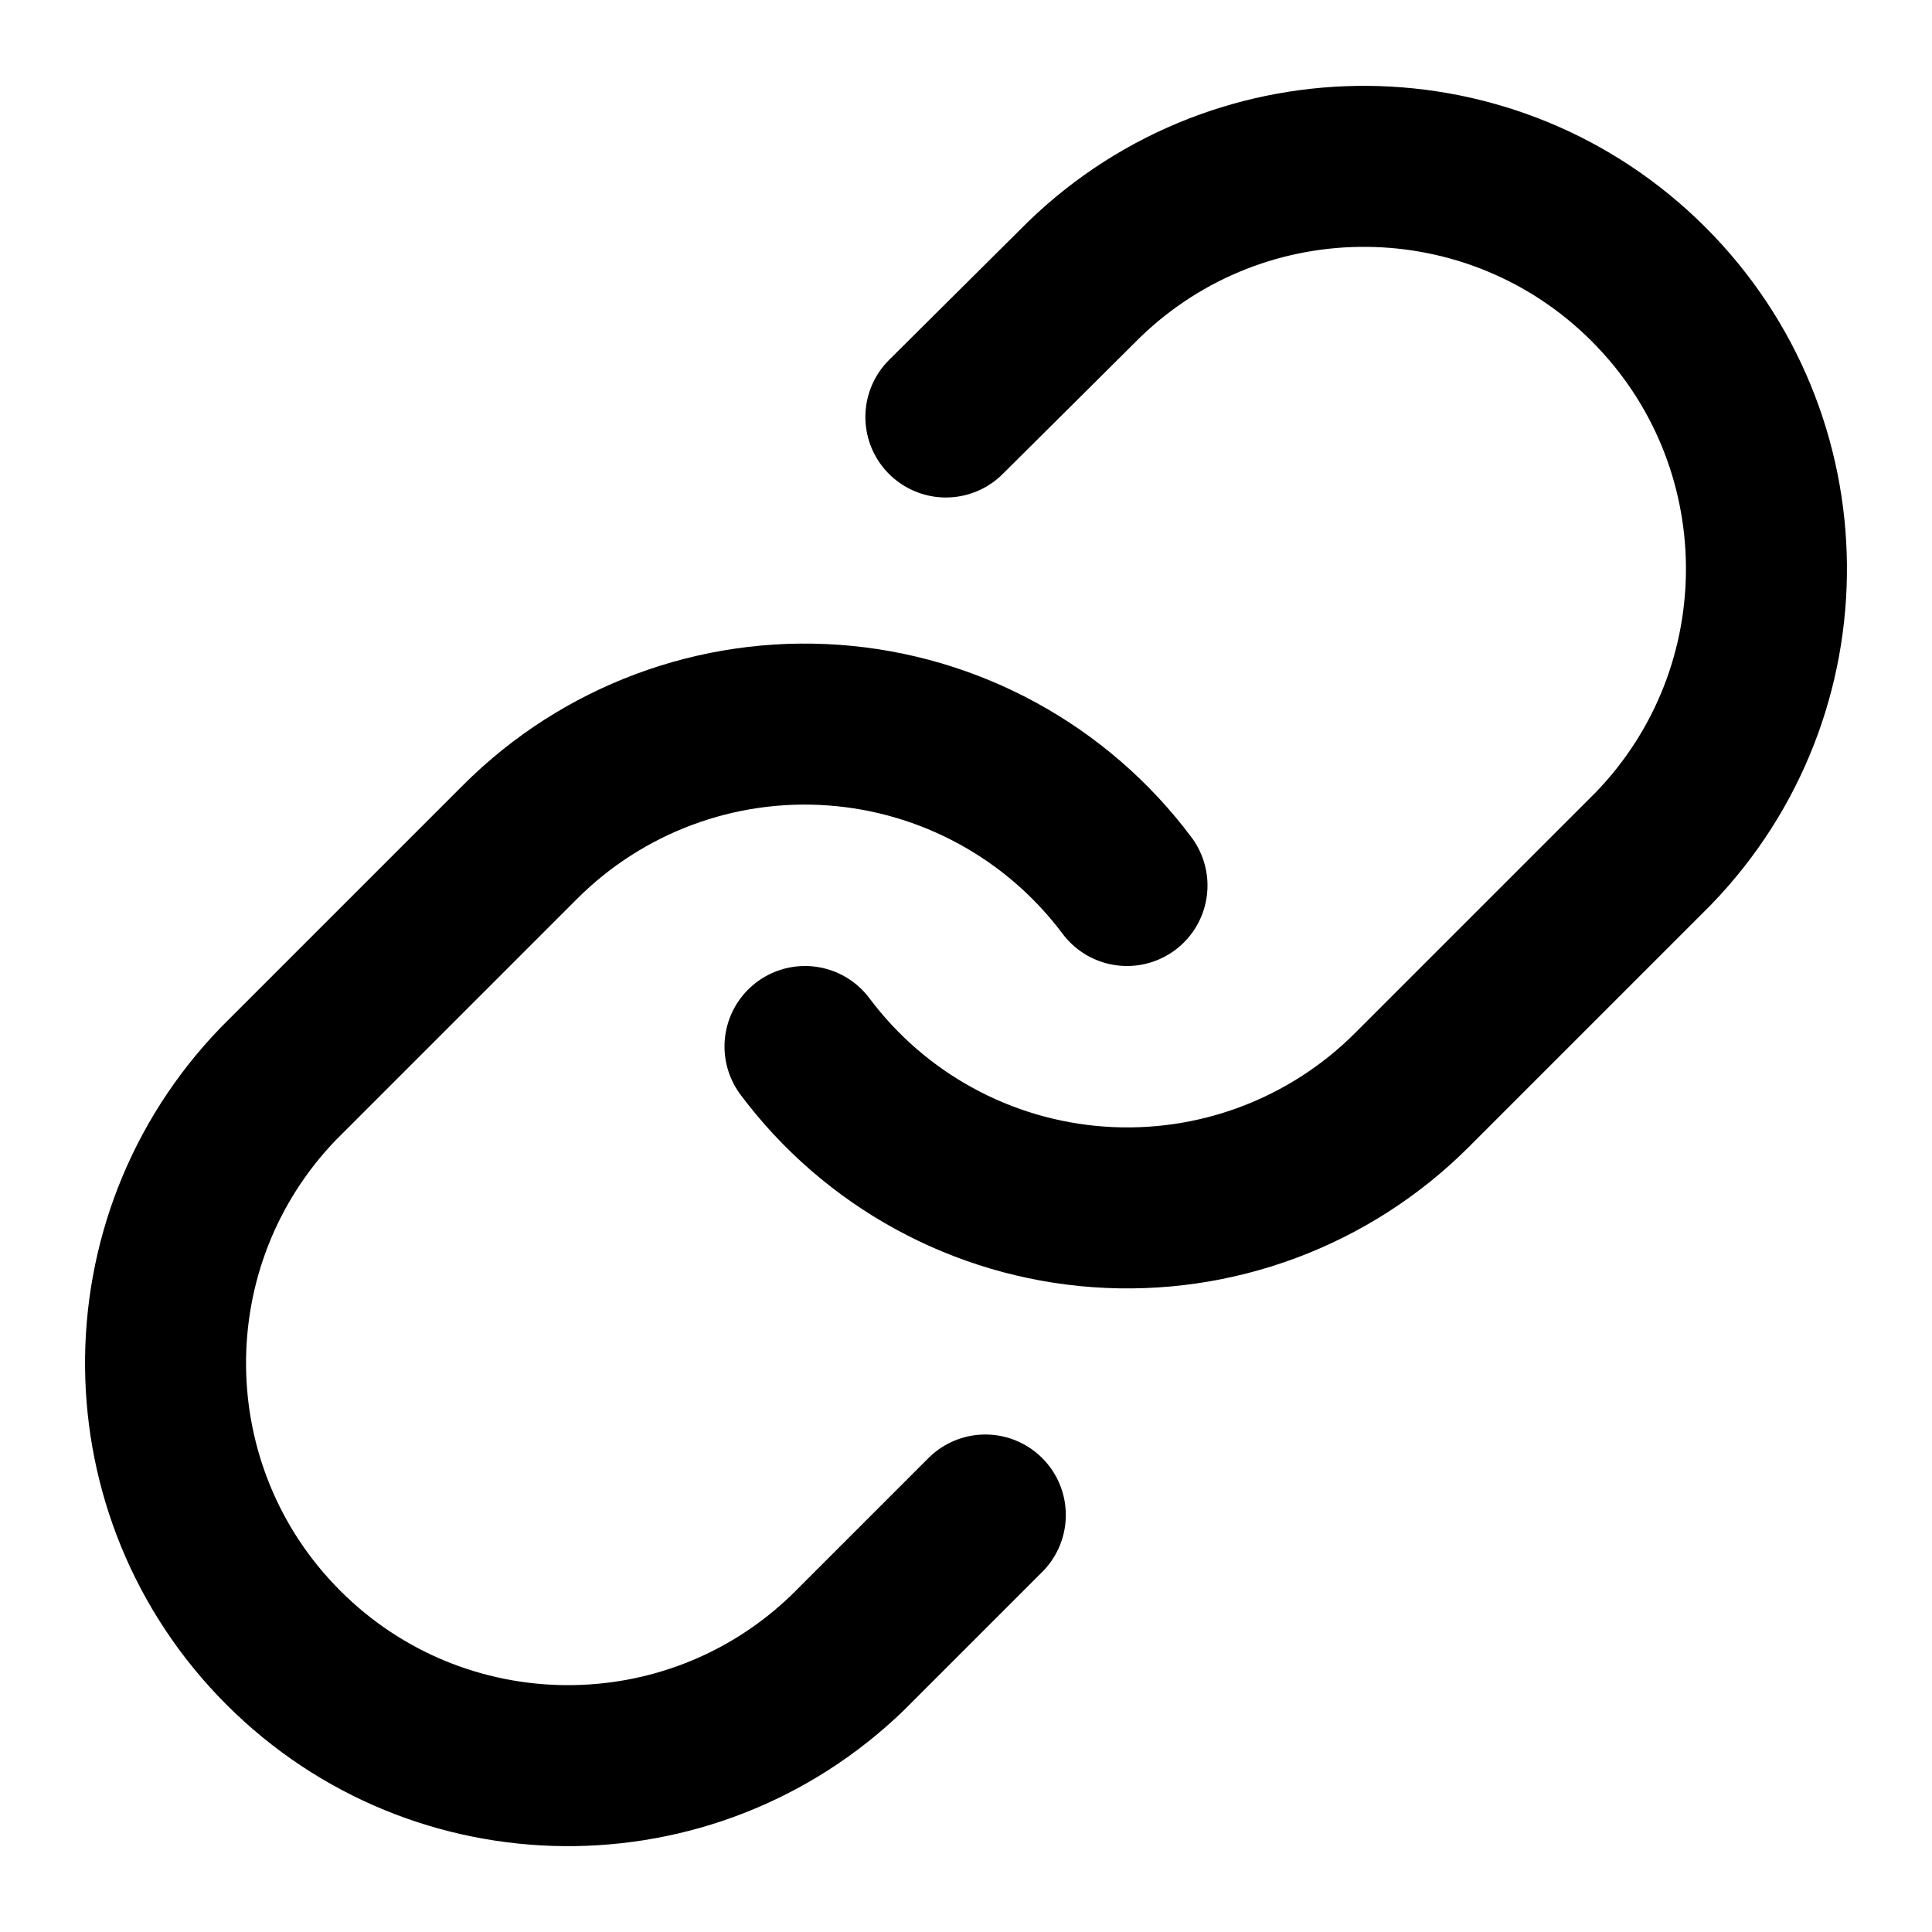
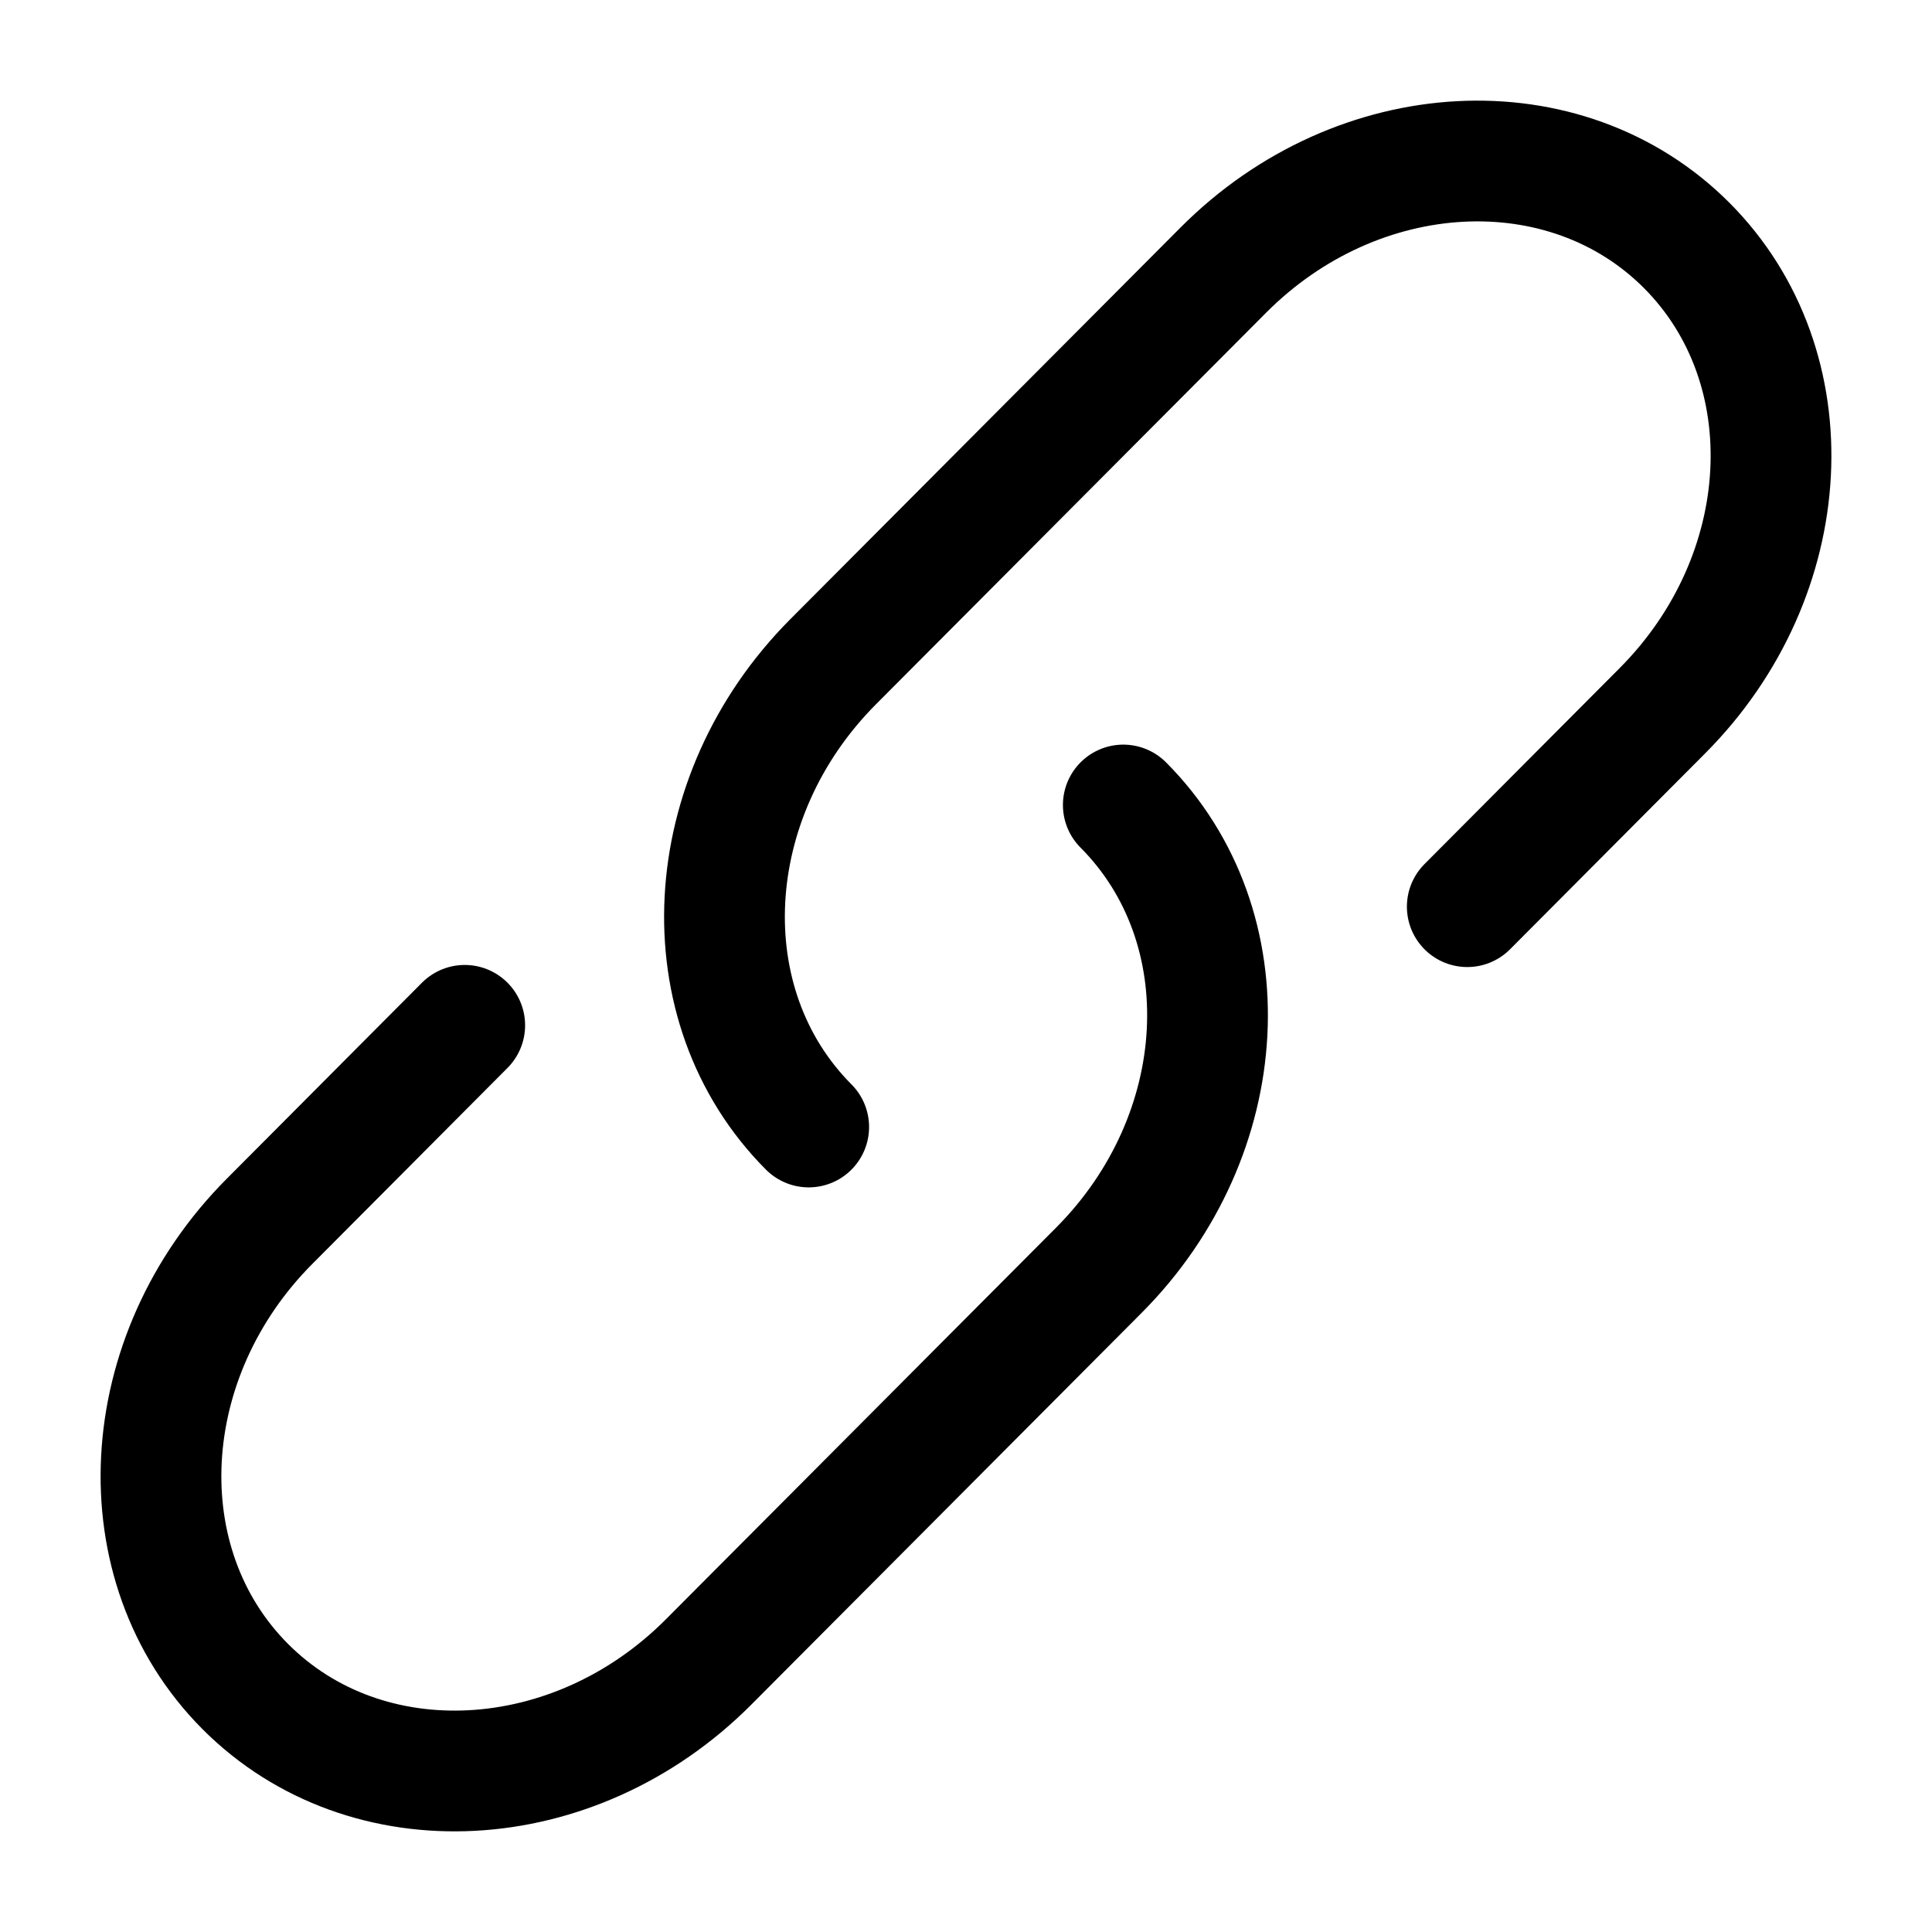
- <svg xmlns="http://www.w3.org/2000/svg" class="lucide lucide-link" width="24" height="24" viewBox="0 0 24 24" fill="none" stroke="currentColor" stroke-width="2" stroke-linecap="round" stroke-linejoin="round">
-   <path d="M10 13a5 5 0 0 0 7.54.54l3-3a5 5 0 0 0-7.07-7.07l-1.72 1.71" />
-   <path d="M14 11a5 5 0 0 0-7.54-.54l-3 3a5 5 0 0 0 7.07 7.07l1.71-1.71" />
+ <svg xmlns="http://www.w3.org/2000/svg" width="24" height="24" viewBox="0 0 24 24" fill="none" stroke-width="1.5">
+   <path d="M10.046 14C8.54 12.488 8.676 9.901 10.349 8.221L15.197 3.355C16.87 1.675 19.448 1.539 20.954 3.05C22.46 4.562 22.324 7.15 20.651 8.829L18.227 11.263" stroke-linecap="round" stroke="currentColor" />
+   <path d="M13.954 10C15.46 11.512 15.324 14.099 13.651 15.779L11.227 18.212L8.803 20.645C7.13 22.325 4.552 22.461 3.046 20.95C1.54 19.438 1.676 16.85 3.349 15.171L5.773 12.737" stroke-linecap="round" stroke="currentColor" />
</svg>
